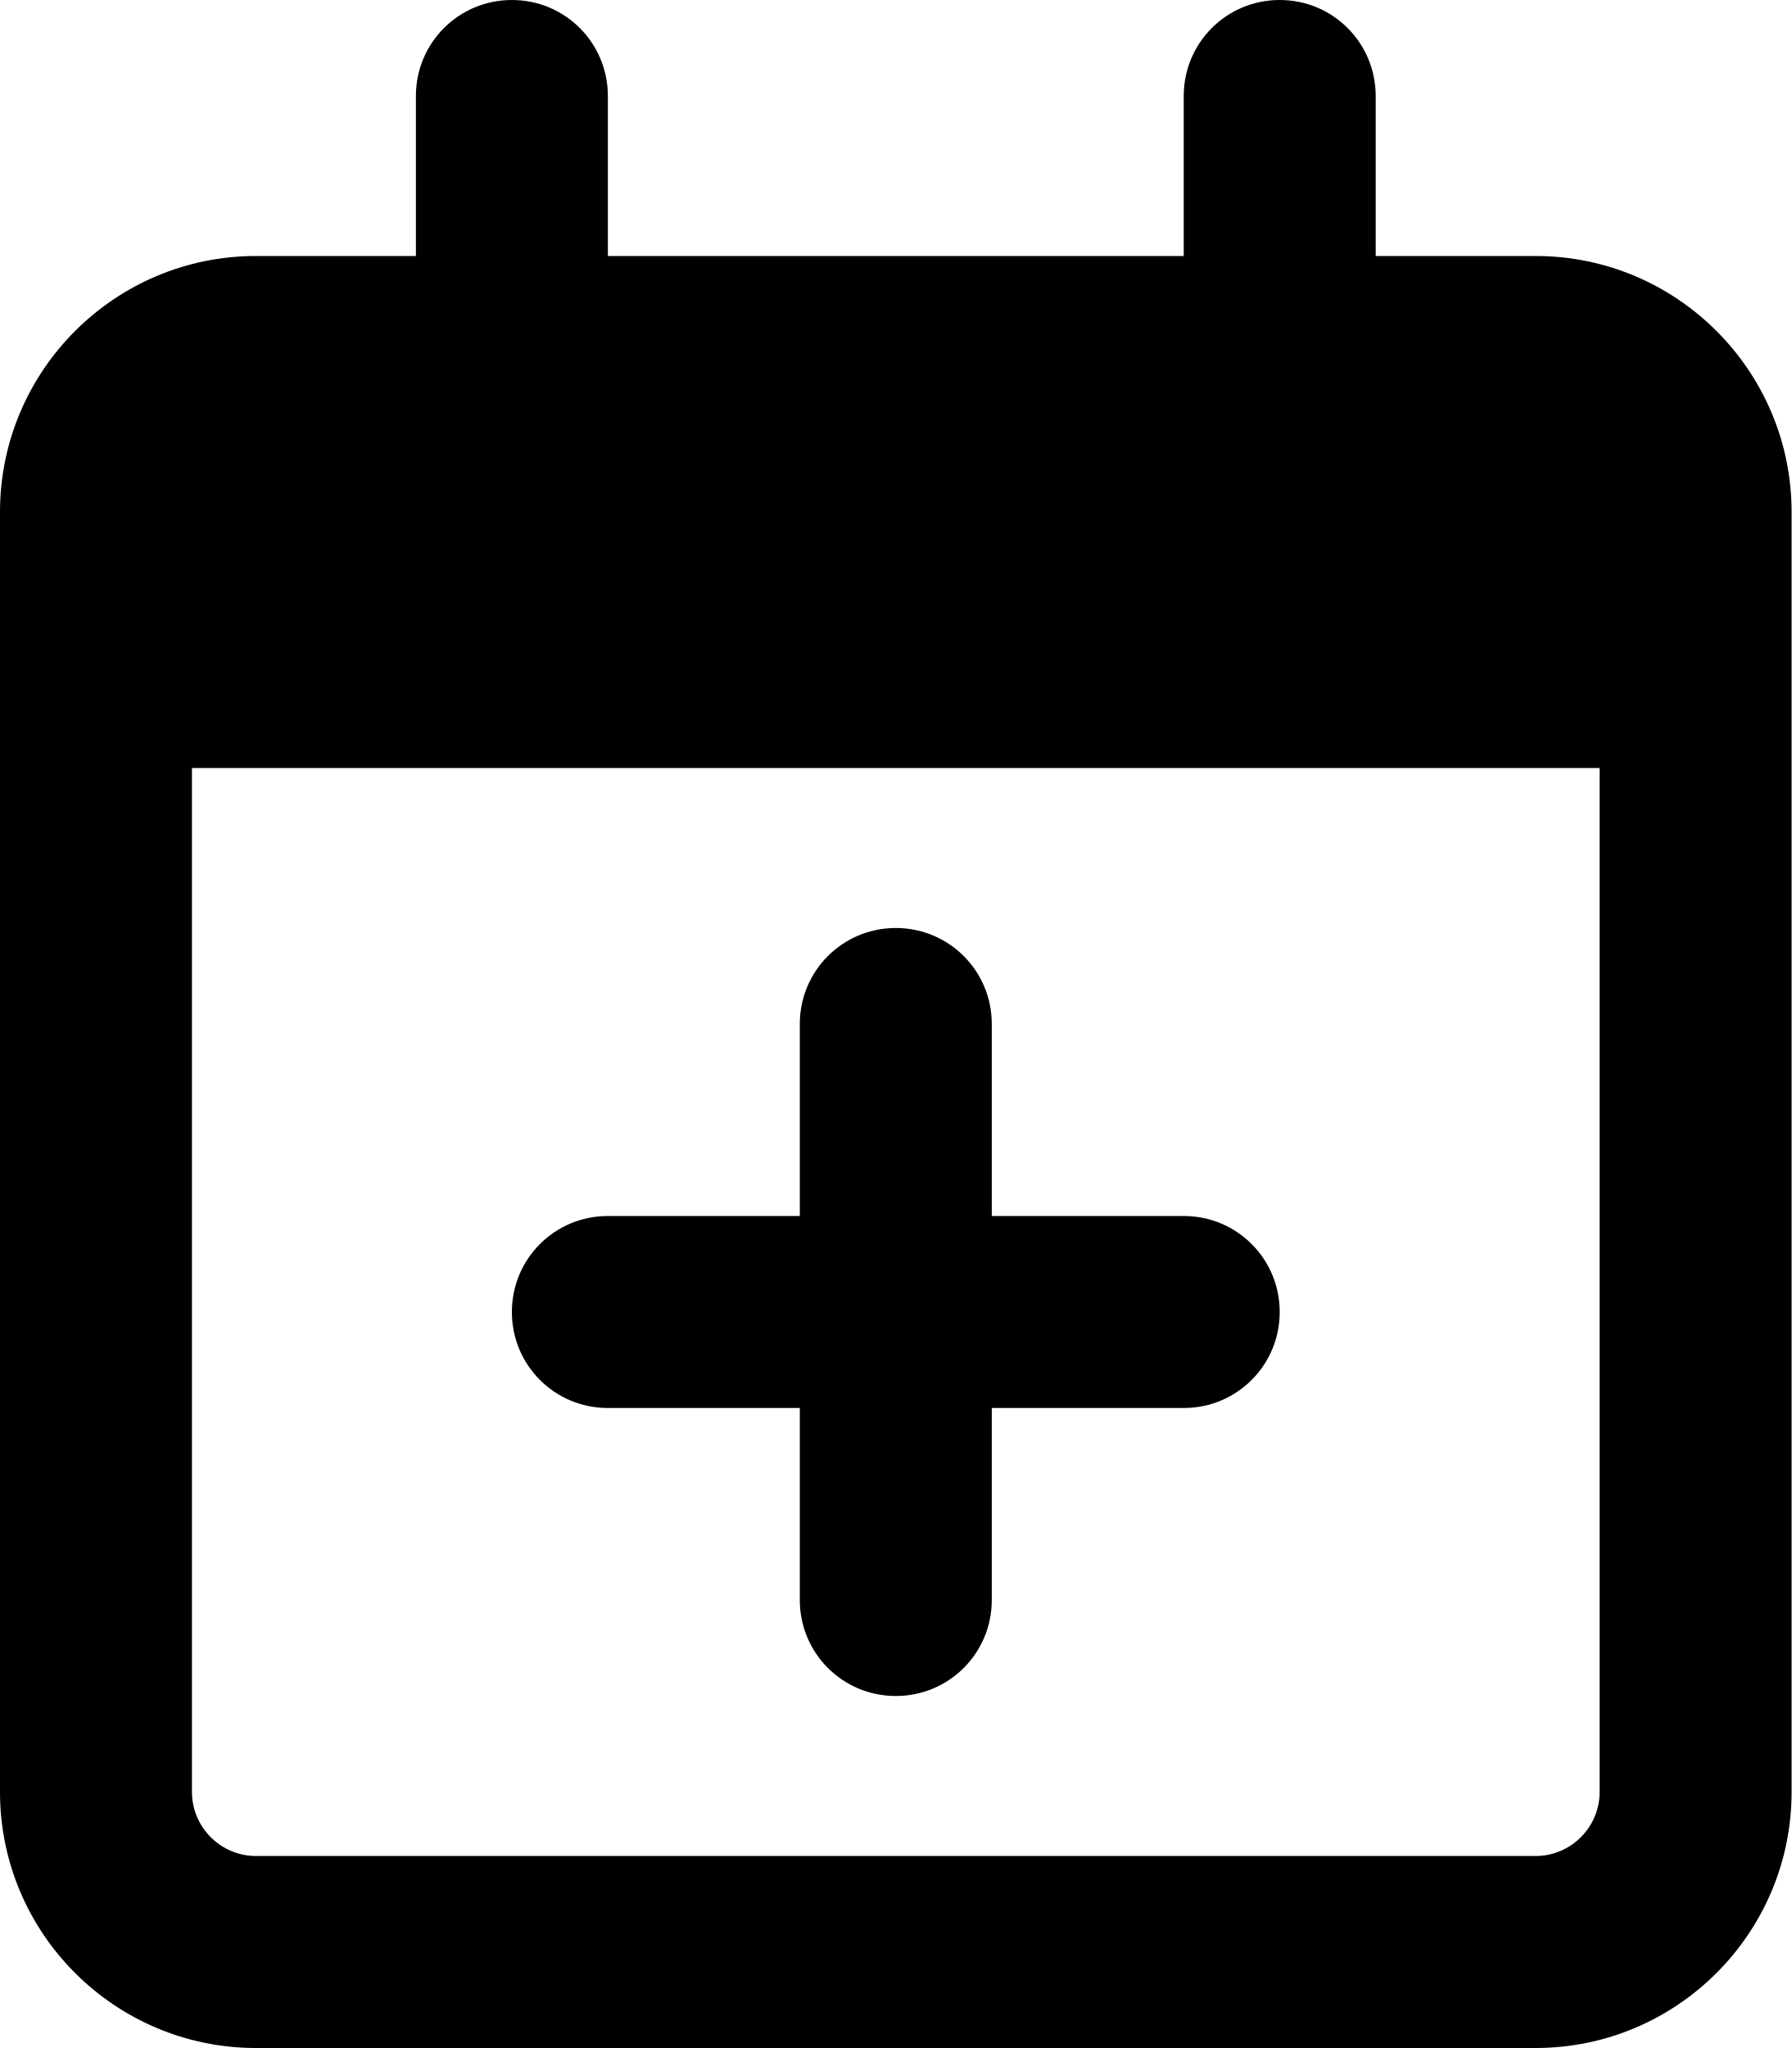
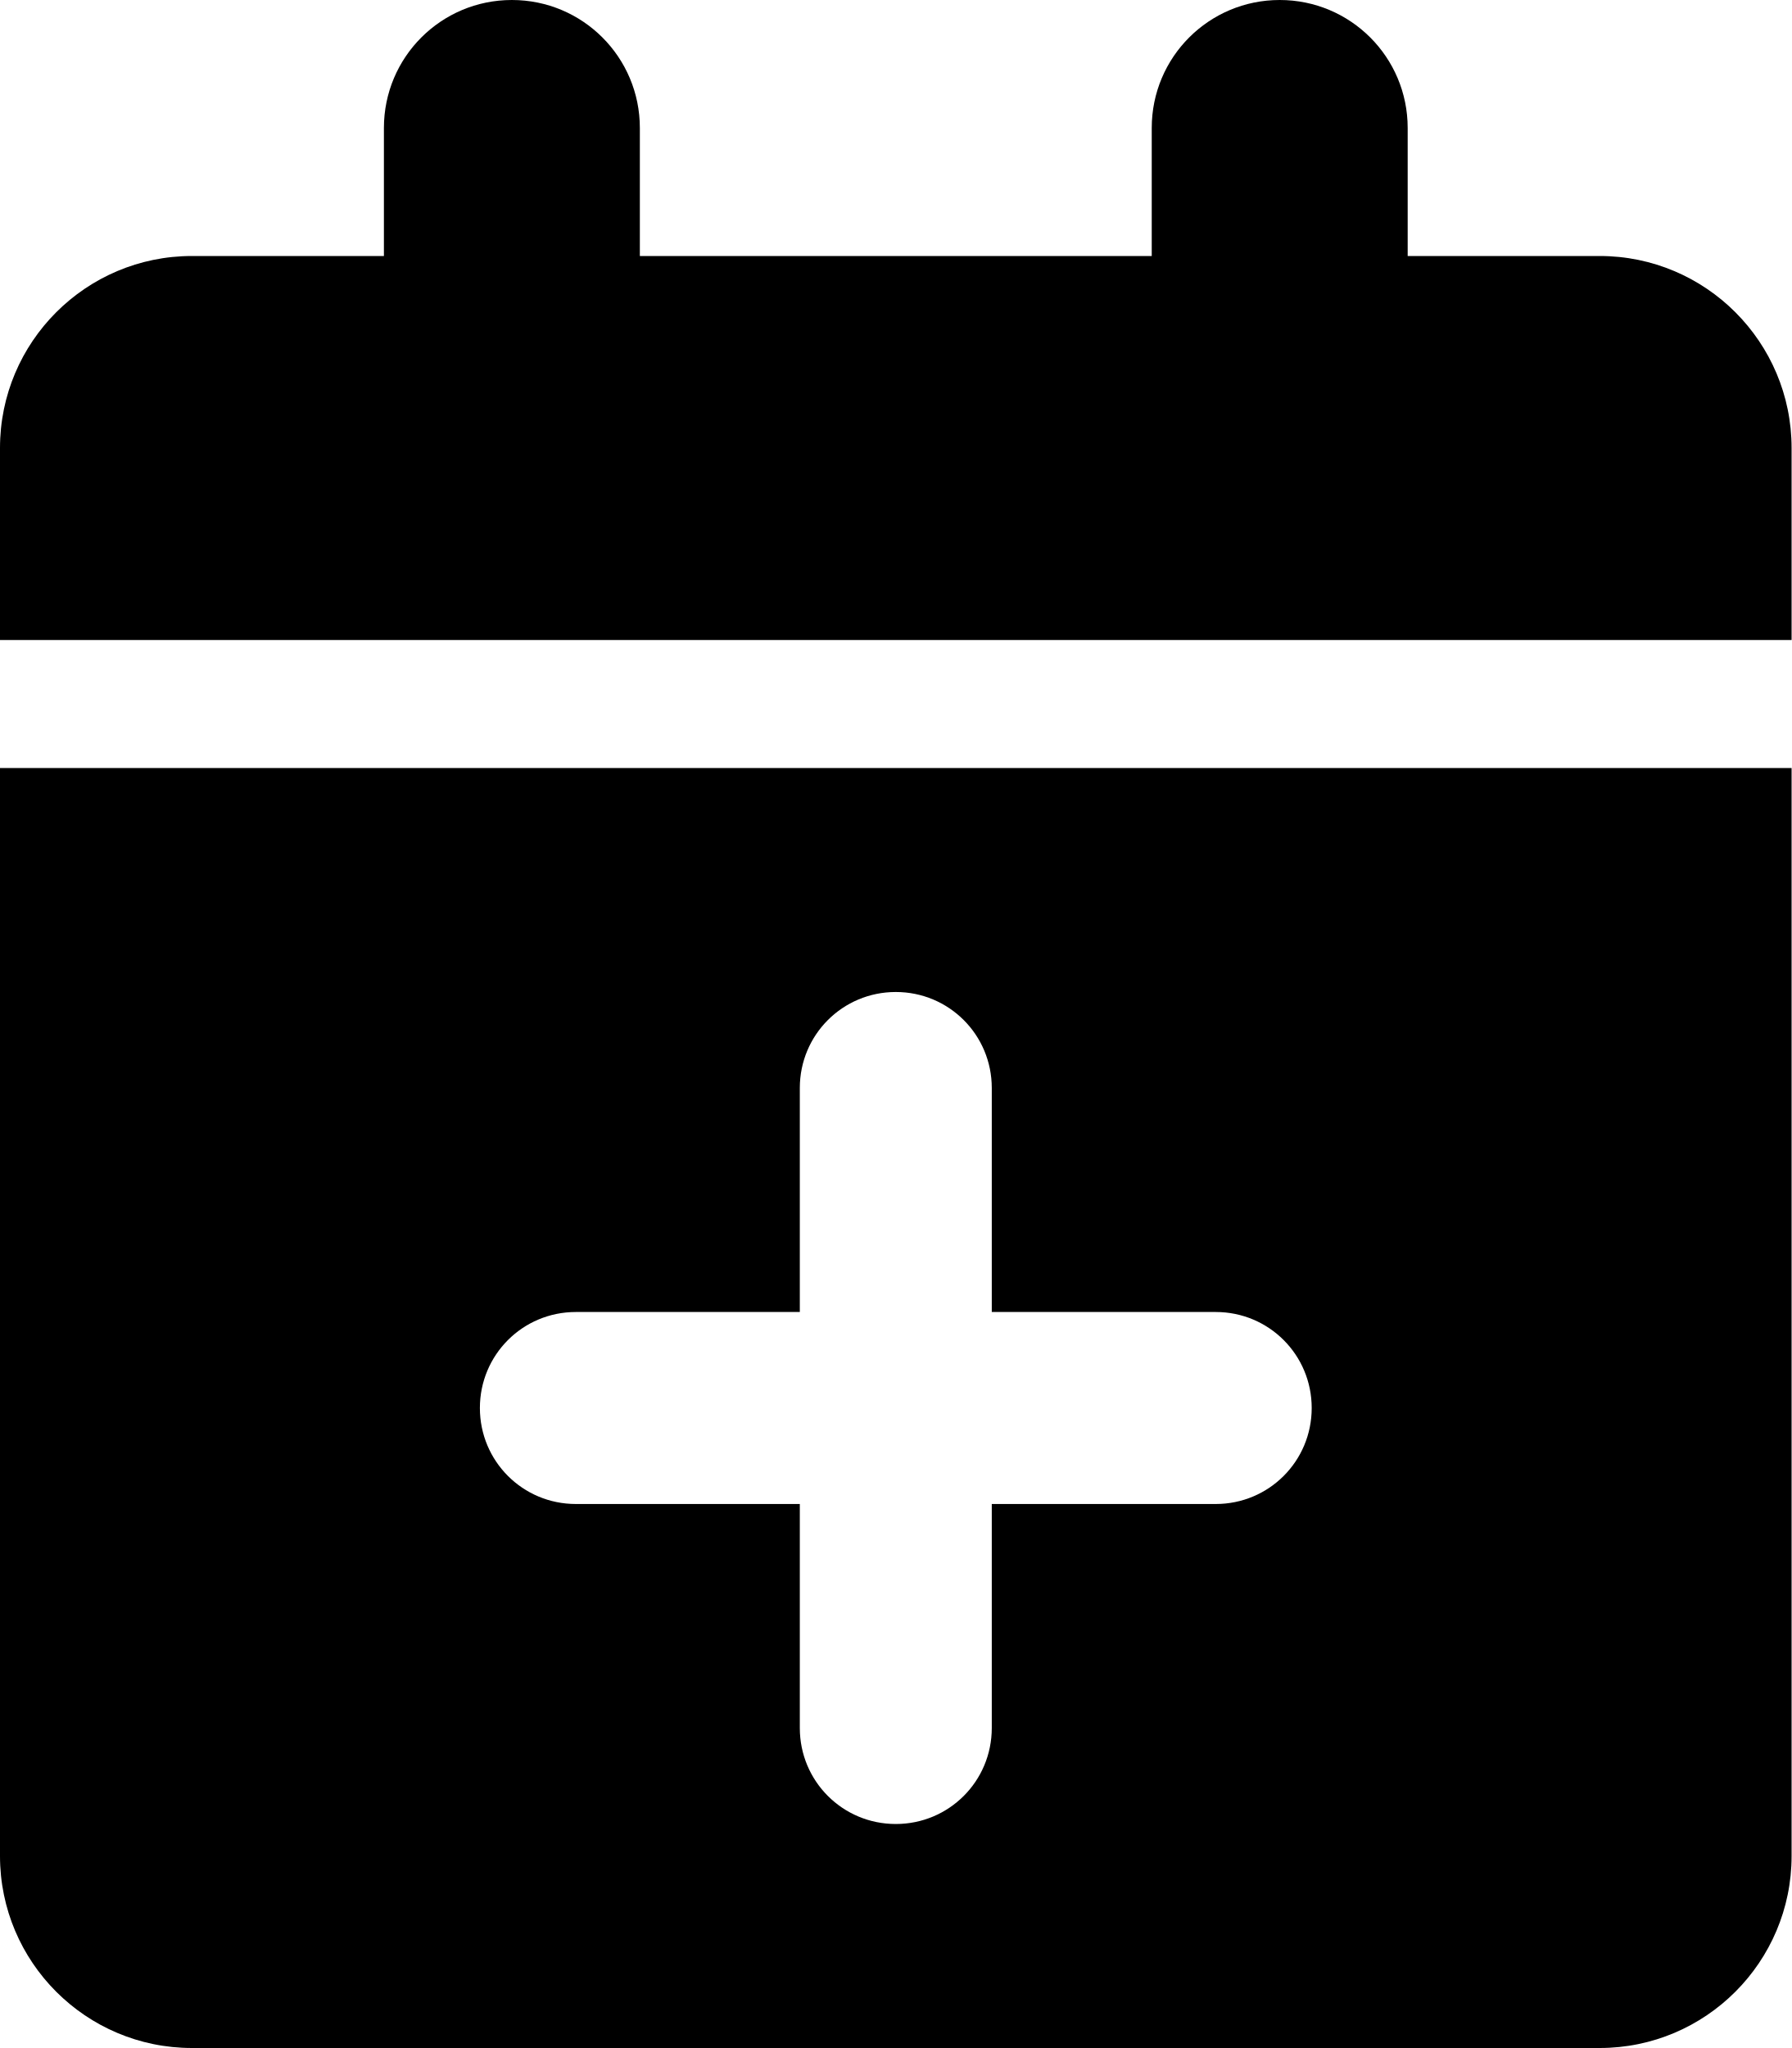
<svg xmlns="http://www.w3.org/2000/svg" viewBox="0 0 448 512">
-   <path d="M152 24c0-13.3-10.7-24-24-24s-24 10.7-24 24l0 40L64 64C28.7 64 0 92.7 0 128l0 16 0 48L0 448c0 35.3 28.7 64 64 64l320 0c35.3 0 64-28.7 64-64l0-256 0-48 0-16c0-35.3-28.7-64-64-64l-40 0 0-40c0-13.3-10.7-24-24-24s-24 10.7-24 24l0 40L152 64l0-40zM48 192l352 0 0 256c0 8.8-7.2 16-16 16L64 464c-8.8 0-16-7.2-16-16l0-256zm176 40c-13.3 0-24 10.7-24 24l0 48-48 0c-13.3 0-24 10.7-24 24s10.7 24 24 24l48 0 0 48c0 13.3 10.7 24 24 24s24-10.7 24-24l0-48 48 0c13.3 0 24-10.7 24-24s-10.7-24-24-24l-48 0 0-48c0-13.3-10.7-24-24-24z" />
+   <path d="M96 32l0 32L48 64C21.5 64 0 85.5 0 112l0 48 448 0 0-48c0-26.5-21.5-48-48-48l-48 0 0-32c0-17.7-14.3-32-32-32s-32 14.3-32 32l0 32L160 64l0-32c0-17.7-14.3-32-32-32S96 14.3 96 32zM448 192L0 192 0 464c0 26.5 21.5 48 48 48l352 0c26.5 0 48-21.5 48-48l0-272zM224 248c13.3 0 24 10.7 24 24l0 56 56 0c13.3 0 24 10.7 24 24s-10.7 24-24 24l-56 0 0 56c0 13.3-10.7 24-24 24s-24-10.7-24-24l0-56-56 0c-13.3 0-24-10.7-24-24s10.7-24 24-24l56 0 0-56c0-13.3 10.7-24 24-24z" />
</svg>
